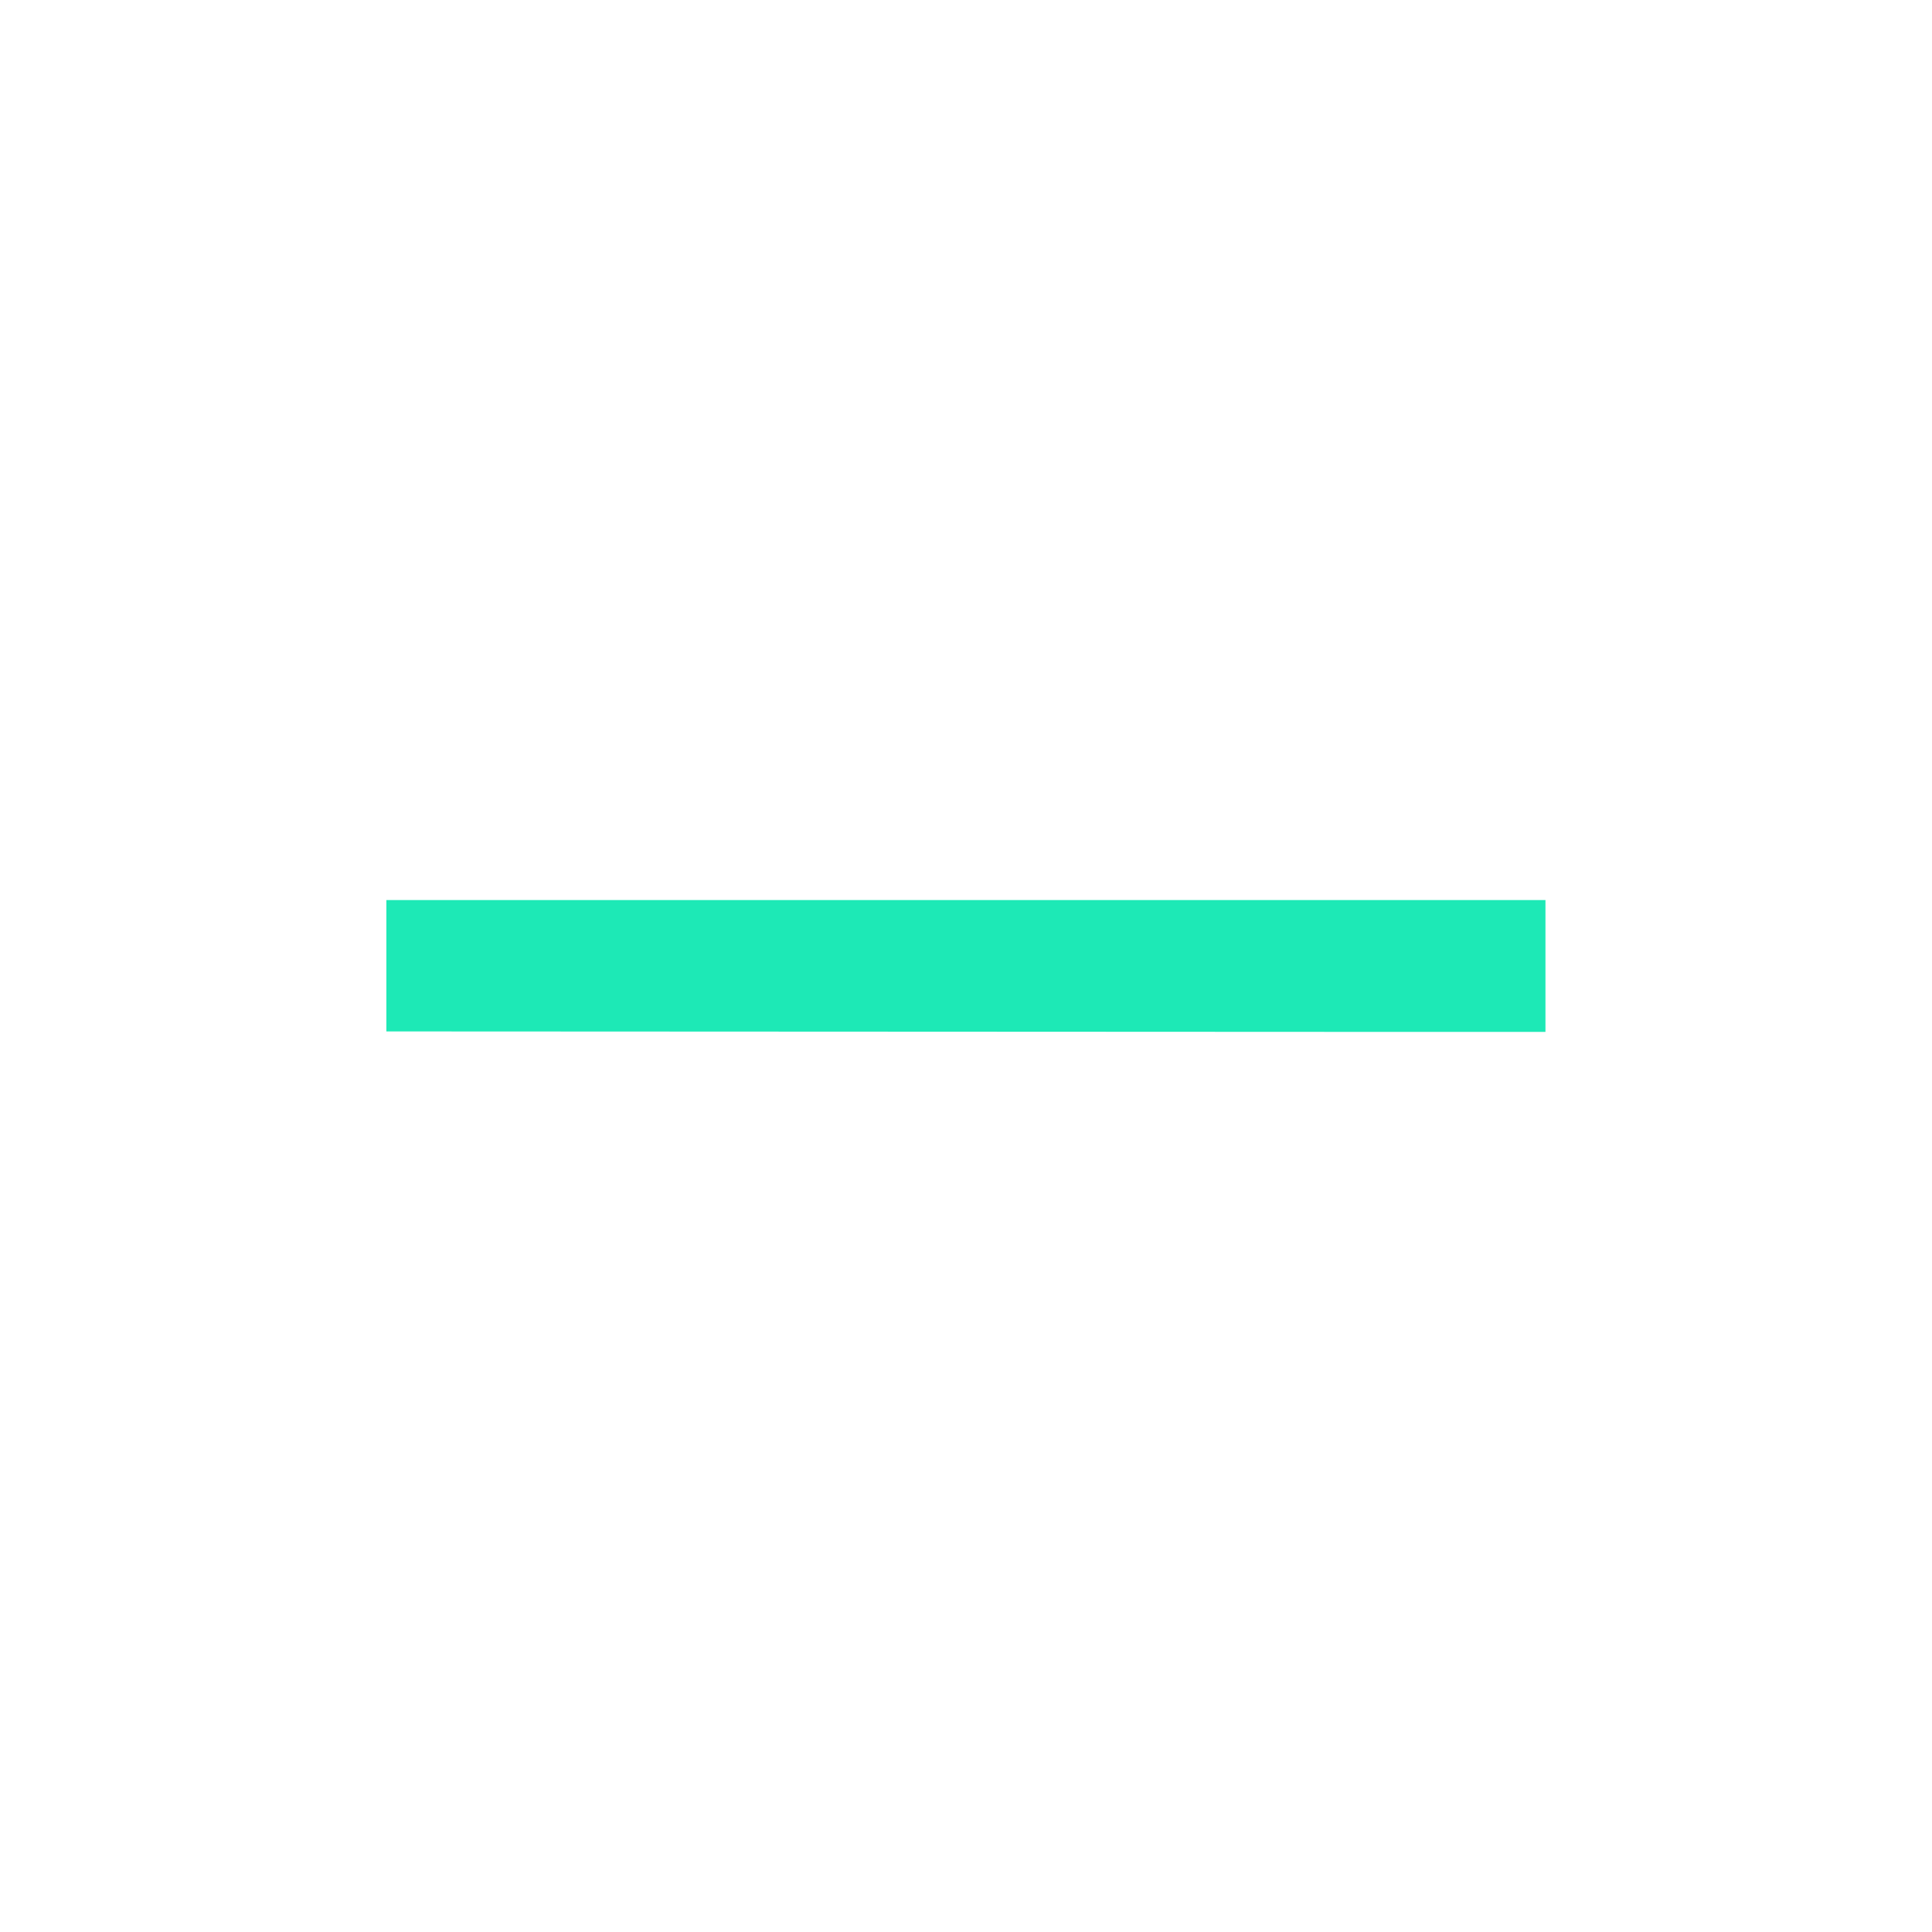
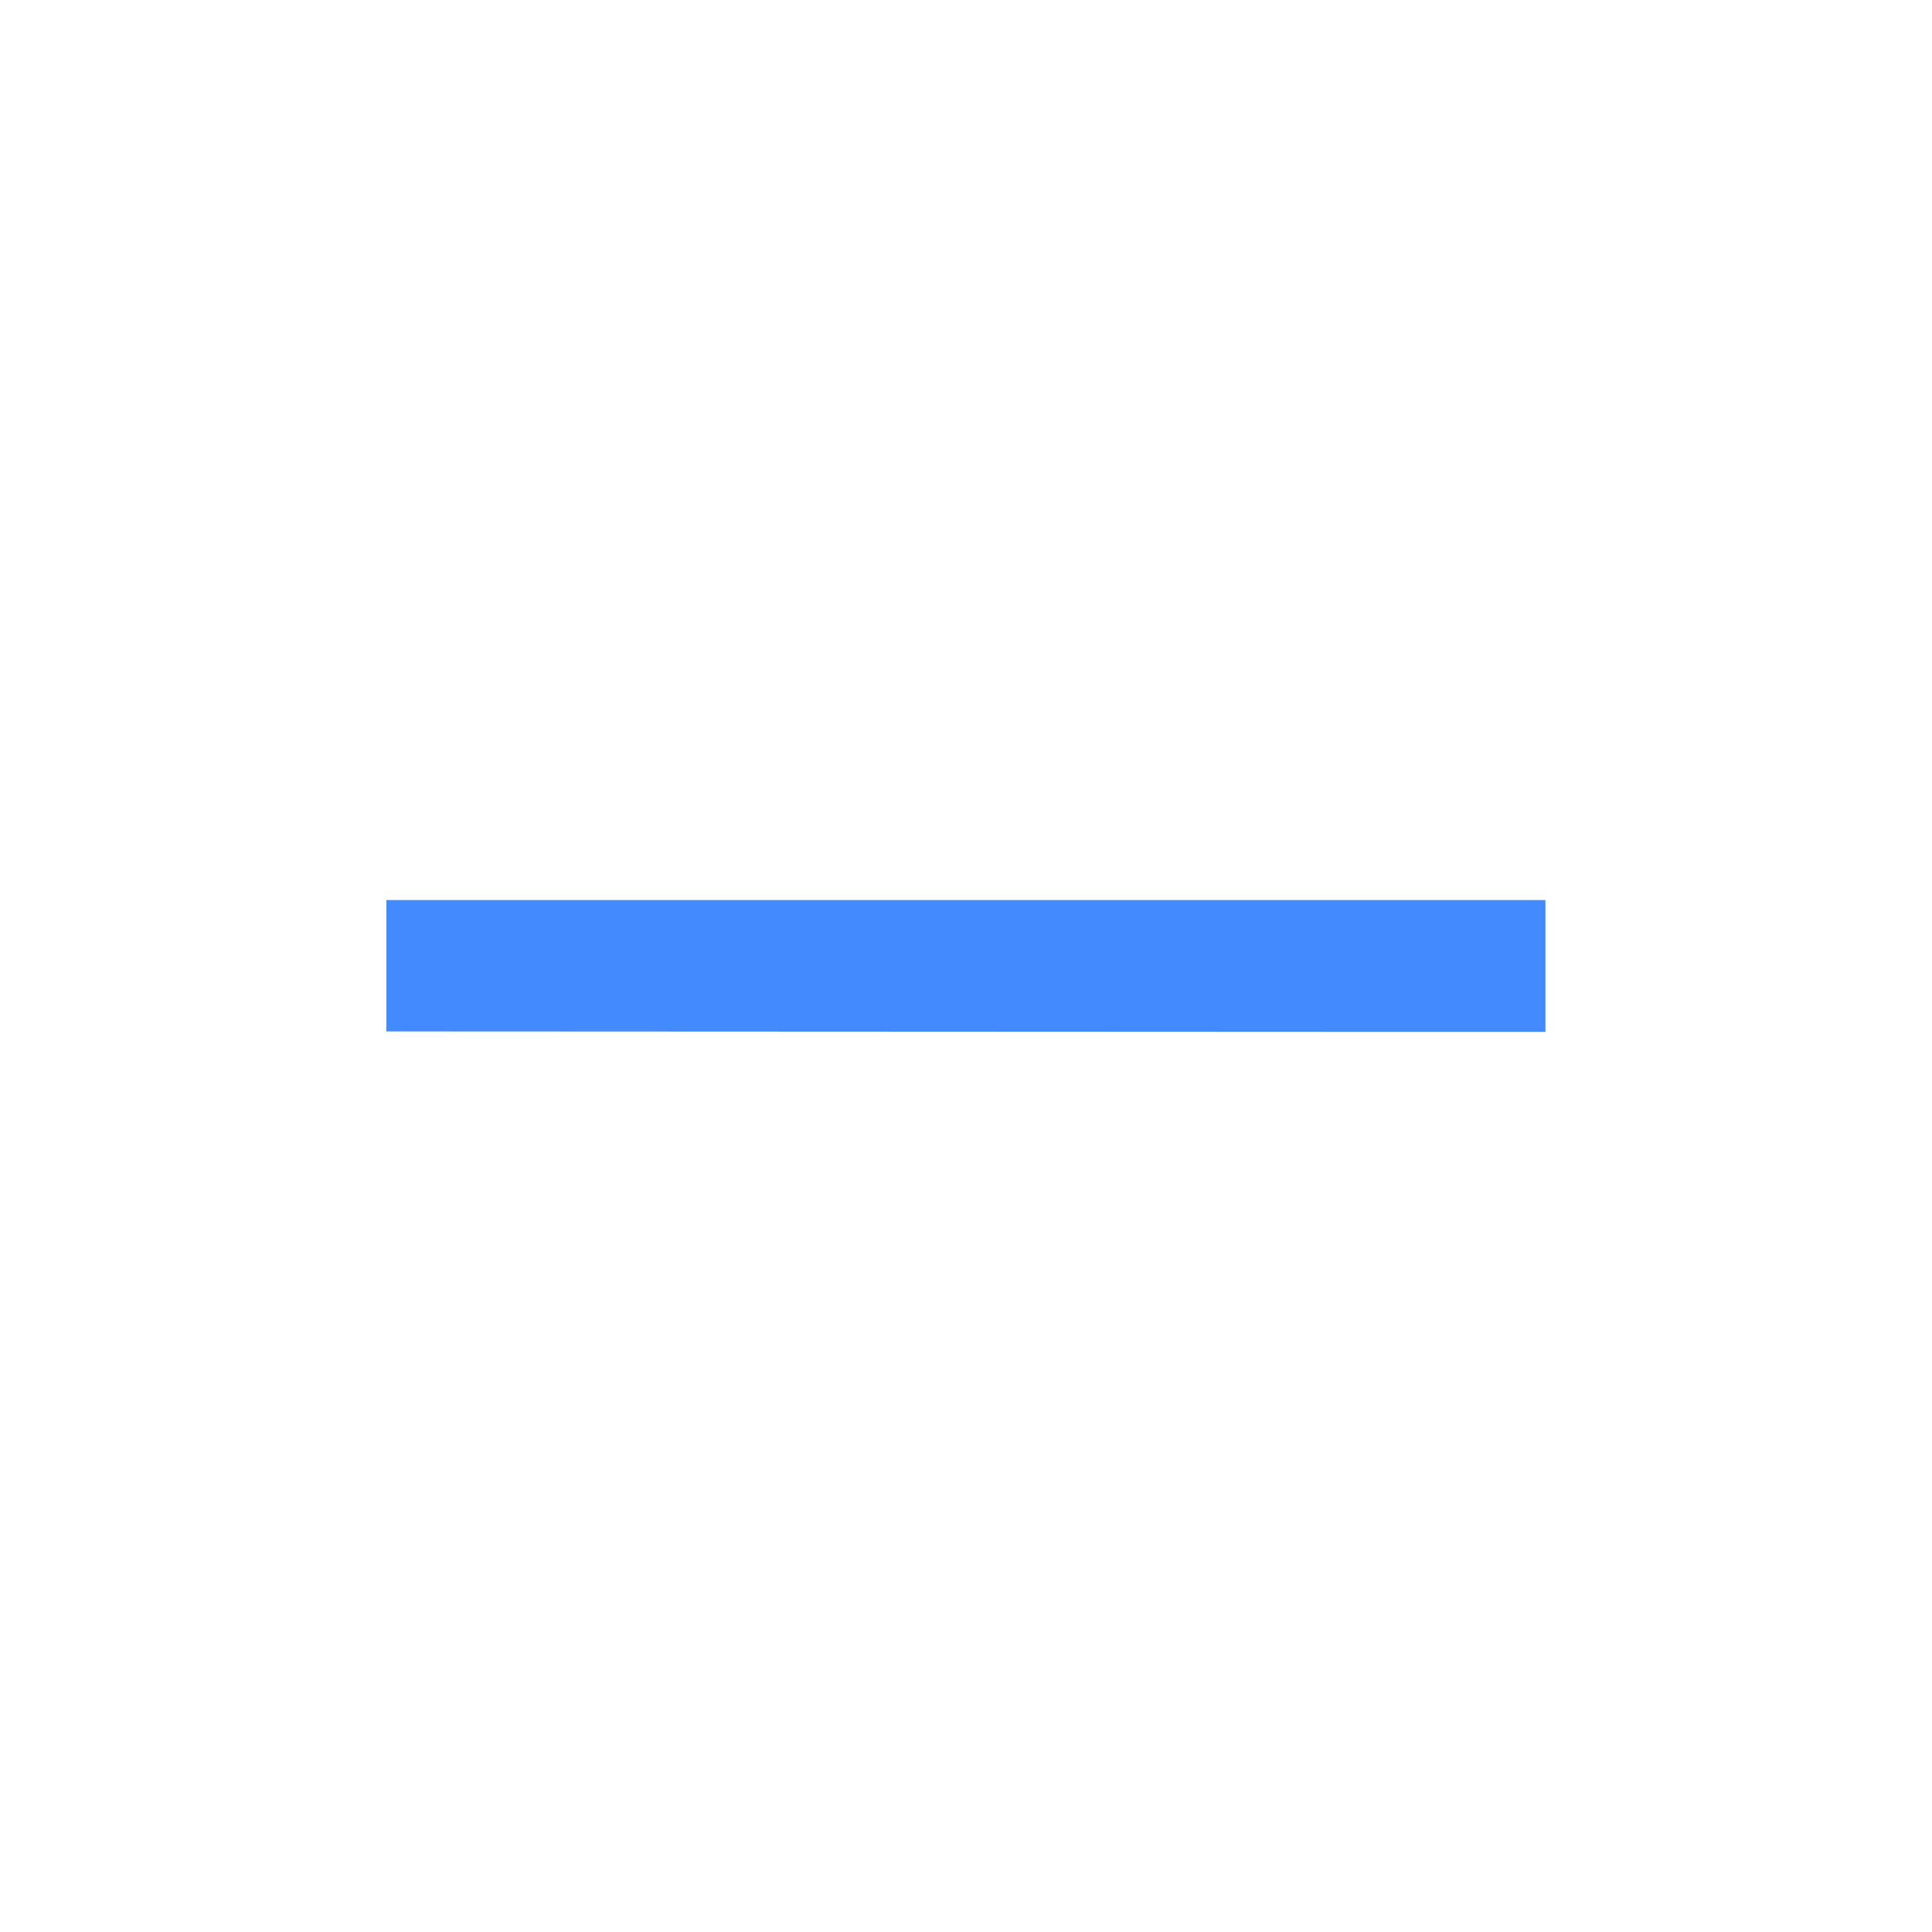
<svg xmlns="http://www.w3.org/2000/svg" width="20" height="20" viewBox="0 0 5.292 5.292" version="1.1" id="svg8">
  <defs id="defs2" />
  <g id="layer1" transform="translate(0,-291.7083)">
    <g id="g847" transform="matrix(0.05207439,0,0,0.05207453,-0.9012516,282.412)">
      <g id="g851">
        <g id="g1059" transform="matrix(1.998622,0,0,1.998619,17.32448,-313.5231)">
          <path style="opacity:1;fill:none;fill-opacity:0.494;stroke:#ffffff00;stroke-width:0.07;stroke-linecap:round;stroke-linejoin:round;stroke-miterlimit:4;stroke-dasharray:none;stroke-dashoffset:0;stroke-opacity:1;paint-order:stroke fill markers" d="M 25.4,271.6 -8.0000008e-7,246.2 H 50.8 Z" id="path883" />
          <path id="path880" d="m 25.4,271.6 25.4,25.4 H 0 Z" style="opacity:1;fill:none;fill-opacity:0.494;stroke:#ffffff00;stroke-width:0.07;stroke-linecap:round;stroke-linejoin:round;stroke-miterlimit:4;stroke-dasharray:none;stroke-dashoffset:0;stroke-opacity:1;paint-order:stroke fill markers" />
          <rect ry="5.053" y="253.849" x="7.649" height="35.529" width="35.529" id="rect870" style="opacity:1;fill:none;fill-opacity:0.494;stroke:#ffffff00;stroke-width:0.062;stroke-linecap:round;stroke-linejoin:round;stroke-miterlimit:4;stroke-dasharray:none;stroke-dashoffset:0;stroke-opacity:1;paint-order:stroke fill markers" />
          <circle r="25.397" cy="271.6" cx="25.4" id="path872" style="opacity:1;fill:none;fill-opacity:0.494;stroke:#ffffff00;stroke-width:0.076;stroke-linecap:round;stroke-linejoin:round;stroke-miterlimit:4;stroke-dasharray:none;stroke-dashoffset:0;stroke-opacity:1;paint-order:stroke fill markers" />
          <circle transform="rotate(-45)" cx="-174.09" cy="210.011" r="12.656" id="path876" style="opacity:1;fill:none;fill-opacity:0.494;stroke:#ffffff00;stroke-width:0.074;stroke-linecap:round;stroke-linejoin:round;stroke-miterlimit:4;stroke-dasharray:none;stroke-dashoffset:0;stroke-opacity:1;paint-order:stroke fill markers" />
          <path id="path904" d="m 25.4,271.6 -25.4,25.4 v -50.8 z" style="opacity:1;fill:none;fill-opacity:0.494;stroke:#ffffff00;stroke-width:0.07;stroke-linecap:round;stroke-linejoin:round;stroke-miterlimit:4;stroke-dasharray:none;stroke-dashoffset:0;stroke-opacity:1;paint-order:stroke fill markers" />
          <path style="opacity:1;fill:none;fill-opacity:0.494;stroke:#ffffff00;stroke-width:0.07;stroke-linecap:round;stroke-linejoin:round;stroke-miterlimit:4;stroke-dasharray:none;stroke-dashoffset:0;stroke-opacity:1;paint-order:stroke fill markers" d="m 25.4,271.6 25.4,-25.4 v 50.8 z" id="path906" />
          <rect ry="5.051" y="256.393" x="2.566" height="30.44" width="45.694" id="rect837" style="opacity:1;fill:none;fill-opacity:0.494;stroke:#ffffff00;stroke-width:0.066;stroke-linecap:round;stroke-linejoin:round;stroke-miterlimit:4;stroke-dasharray:none;stroke-dashoffset:0;stroke-opacity:1;paint-order:stroke fill markers" />
          <rect style="opacity:1;fill:none;fill-opacity:0.494;stroke:#ffffff00;stroke-width:0.066;stroke-linecap:round;stroke-linejoin:round;stroke-miterlimit:4;stroke-dasharray:none;stroke-dashoffset:0;stroke-opacity:1;paint-order:stroke fill markers" id="rect831" width="45.694" height="30.441" x="248.766" y="-40.633" ry="5.051" transform="rotate(90)" />
        </g>
      </g>
    </g>
    <path style="opacity:1;fill:#ffc107;fill-opacity:1;stroke:none;stroke-width:0.386;stroke-miterlimit:4;stroke-dasharray:none;stroke-opacity:1" d="m 50.206,401.677 c 110.217,0.713 55.109,0.356 0,0 z" id="rect997" />
    <g style="fill:#4caf50" id="g858" transform="matrix(0.2645833,0,0,0.2645833,-6.085416,290.1209)">
      <g id="g860" transform="matrix(1.036501,0,0,1,-8.241024,-15.00241)">
-         <path d="m 44.212,31.685 h 1.365 V 30.32 H 34 v 1.36 z" id="path846" style="fill:#1de9b6;stroke-width:0.682" />
+         <path d="m 44.212,31.685 h 1.365 V 30.32 H 34 v 1.36 z" id="path846" style="fill:#448aff;stroke-width:0.682" />
      </g>
    </g>
  </g>
</svg>
